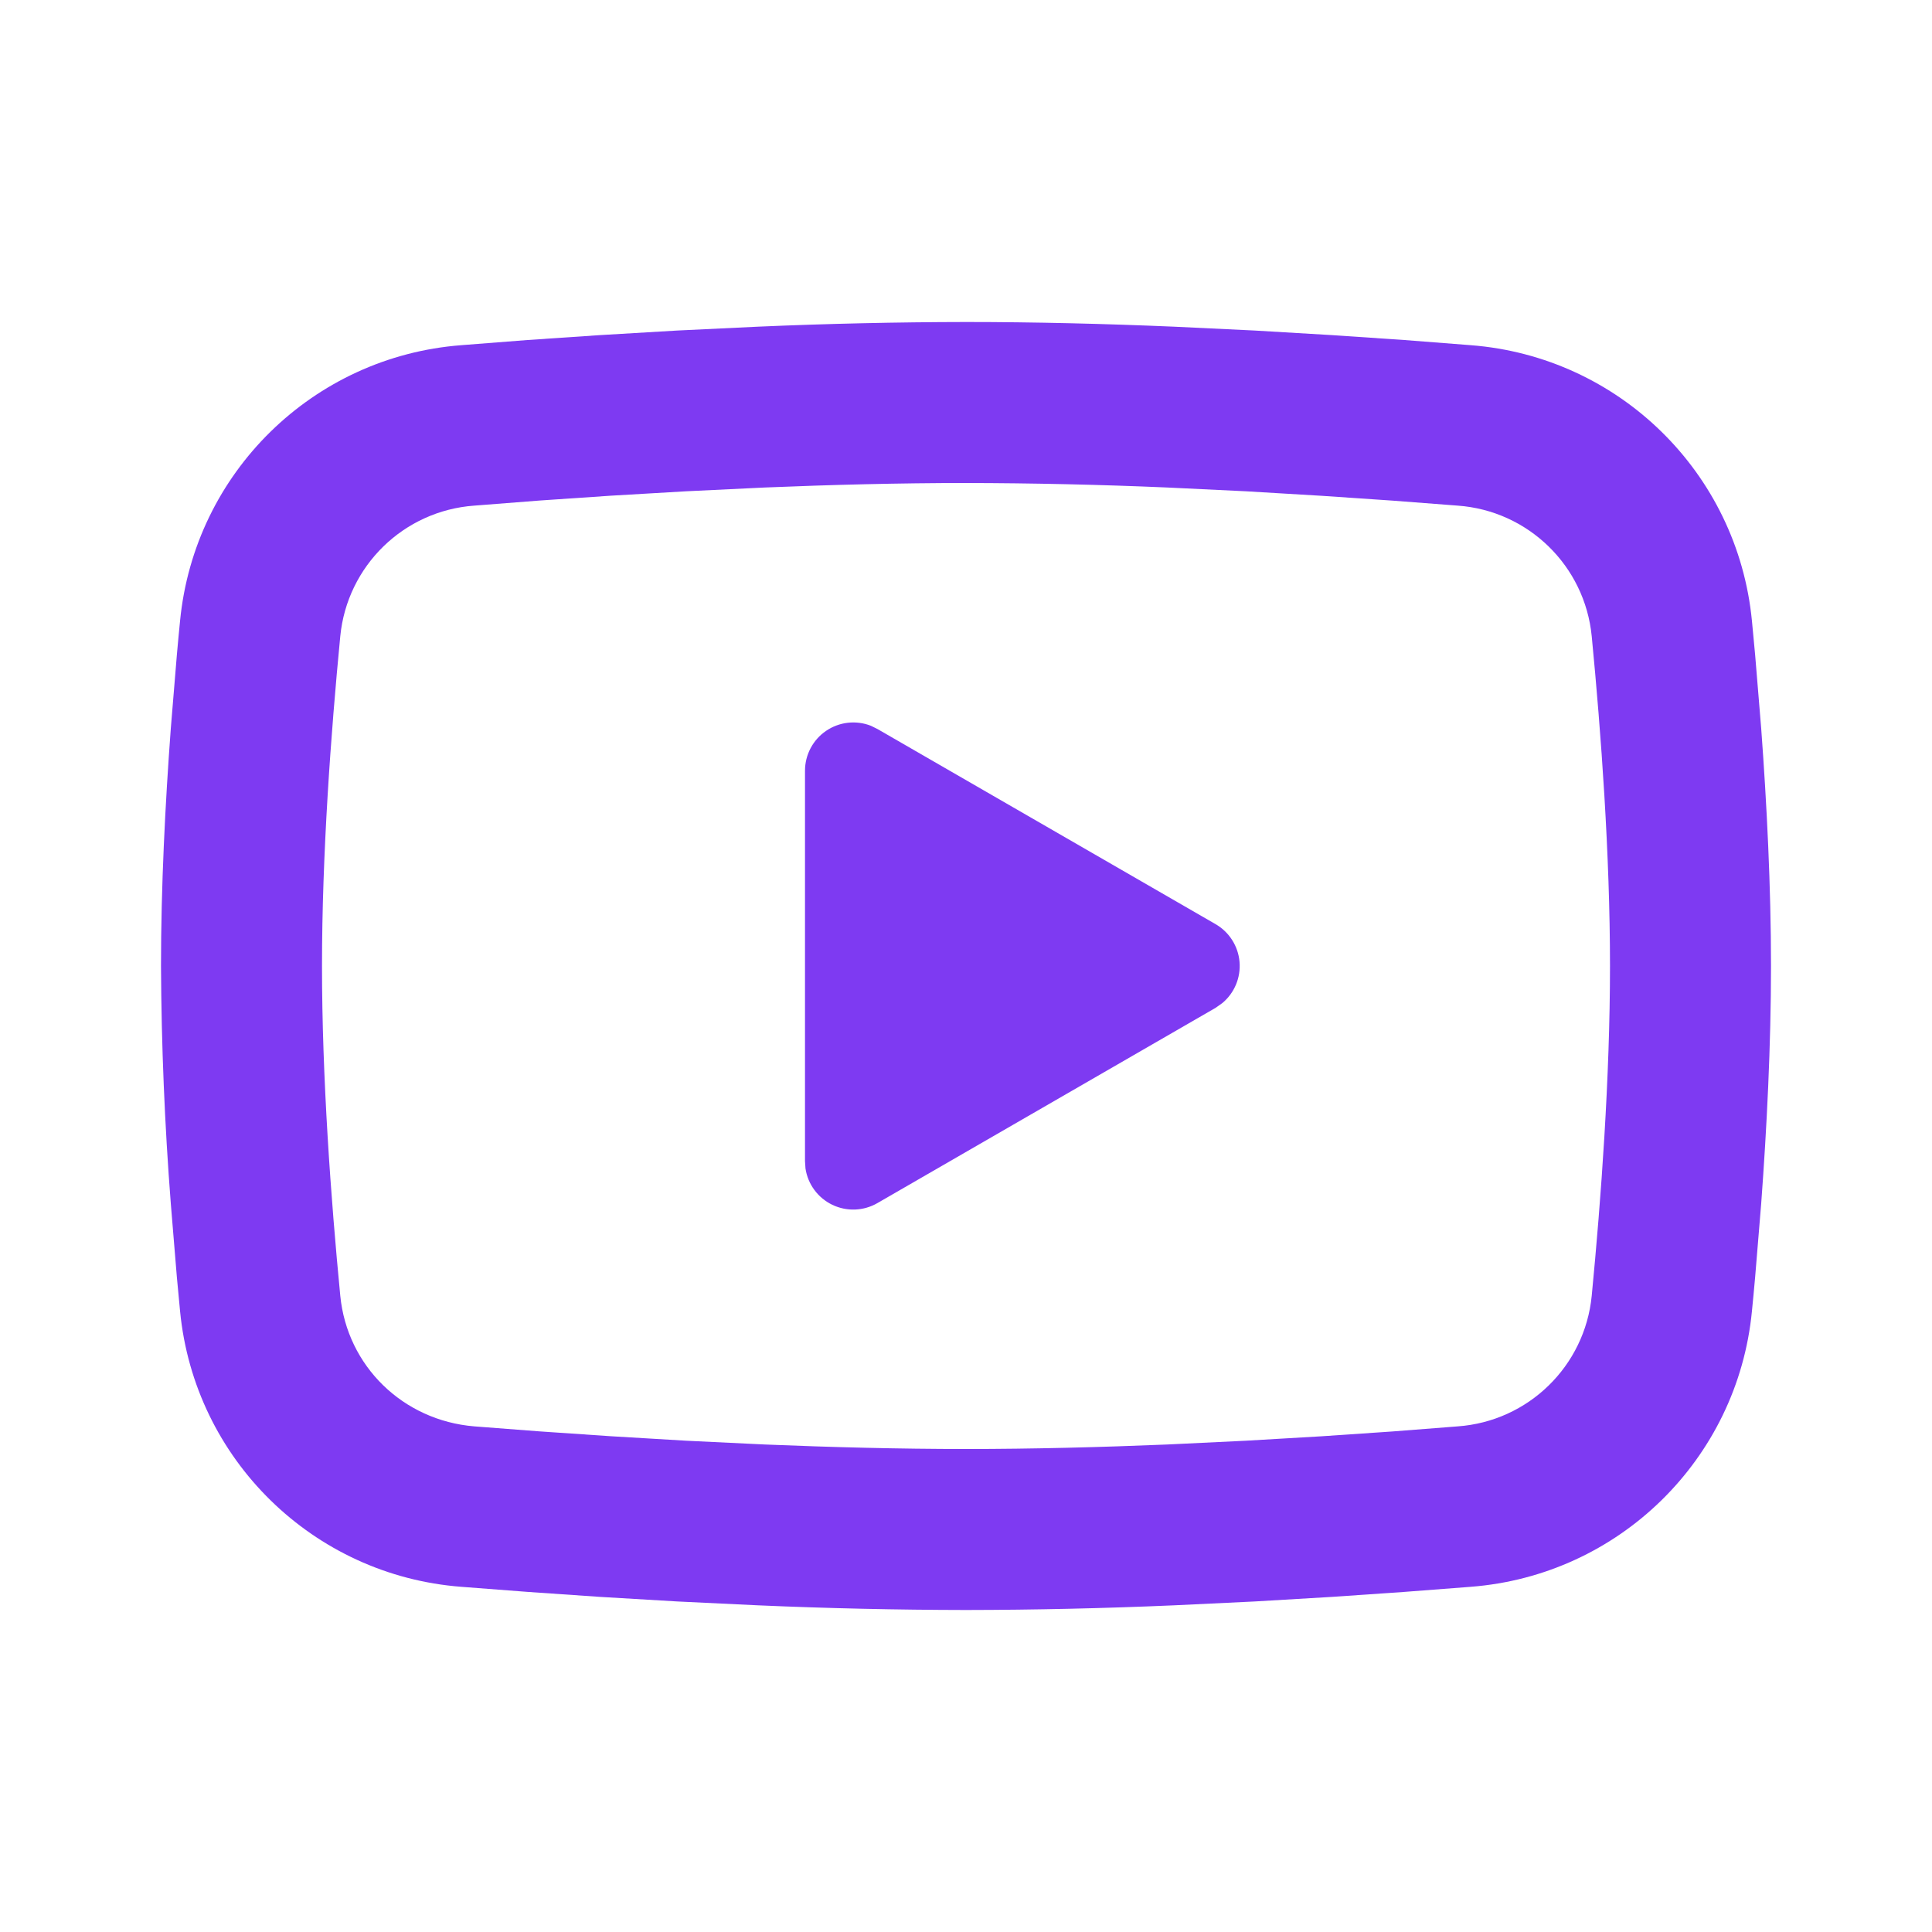
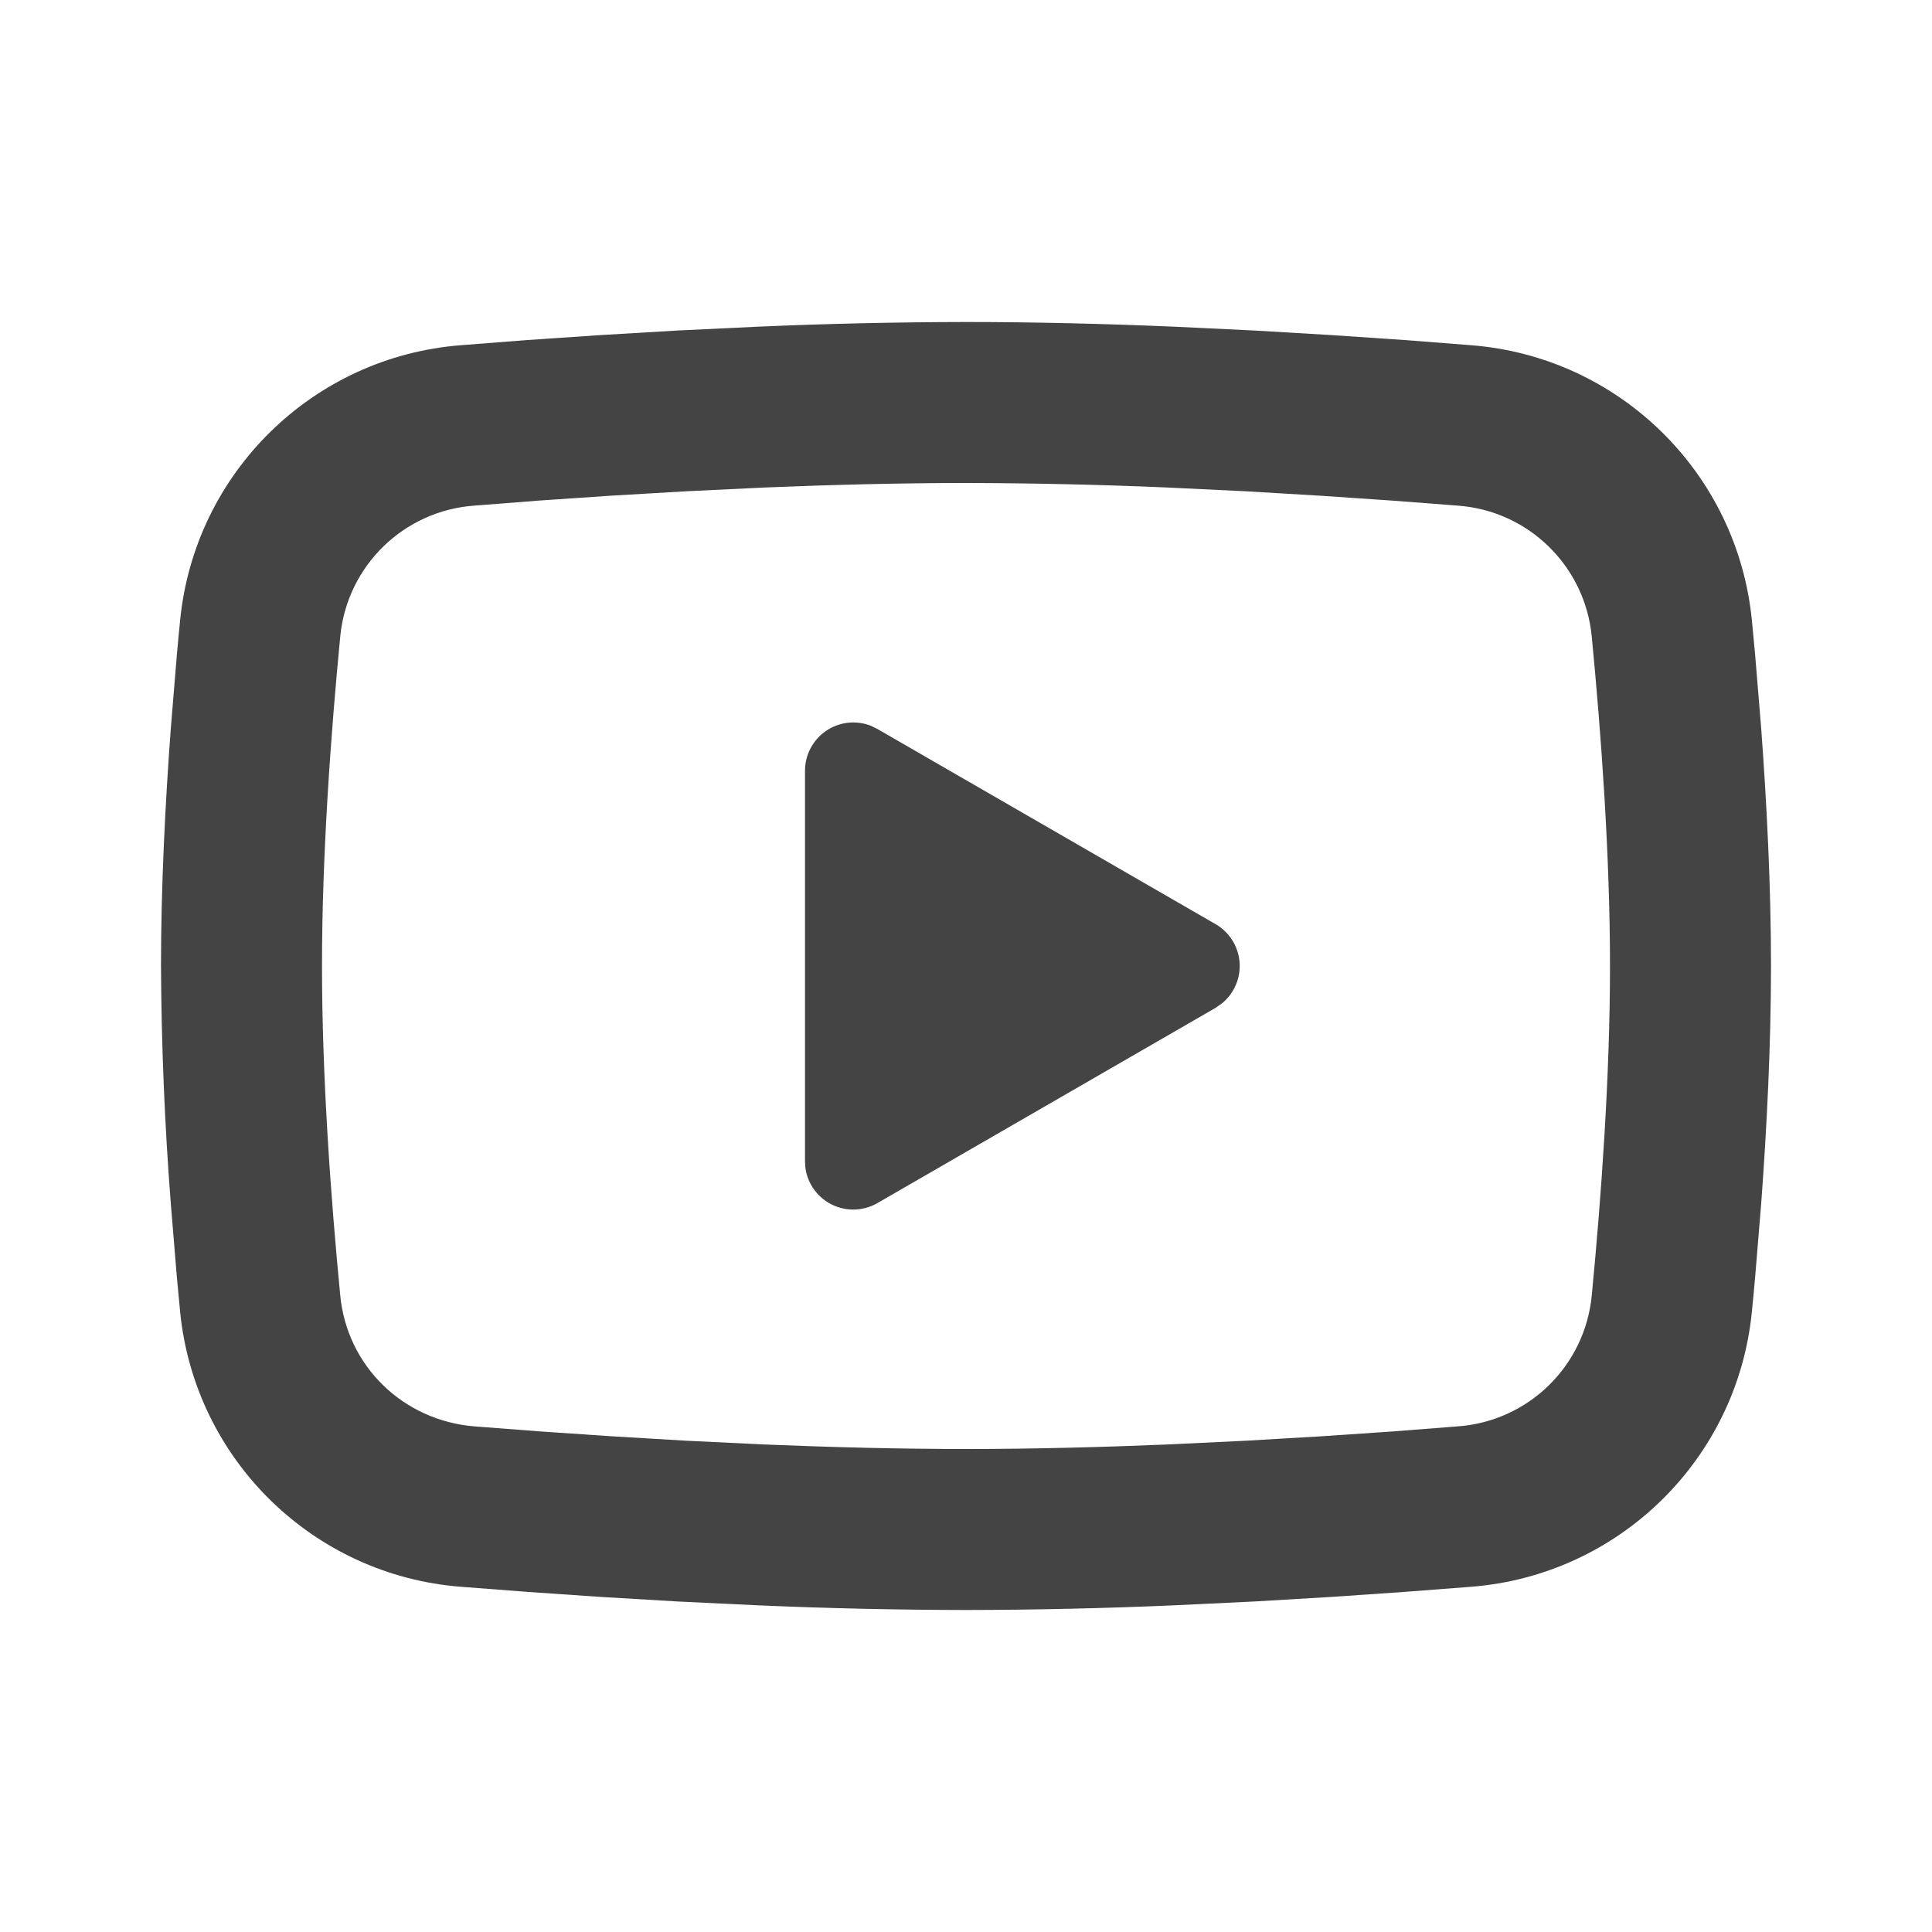
<svg xmlns="http://www.w3.org/2000/svg" width="27" height="27" viewBox="0 0 24 24">
  <g fill="none">
    <path d="M24 0v24H0V0h24ZM12.593 23.258l-.011.002l-.071.035l-.02.004l-.014-.004l-.071-.035c-.01-.004-.019-.001-.024.005l-.004.01l-.017.428l.005.02l.01.013l.104.074l.015.004l.012-.004l.104-.074l.012-.016l.004-.017l-.017-.427c-.002-.01-.009-.017-.017-.018Zm.265-.113l-.013.002l-.185.093l-.01.01l-.003.011l.018.43l.005.012l.008.007l.201.093c.012.004.023 0 .029-.008l.004-.014l-.034-.614c-.003-.012-.01-.02-.02-.022Zm-.715.002a.023.023 0 0 0-.027.006l-.006.014l-.034.614c0 .012.007.02.017.024l.015-.002l.201-.093l.01-.008l.004-.011l.017-.43l-.003-.012l-.01-.01l-.184-.092Z" />
-     <path fill="#7E3AF2" d="M12 4c.855 0 1.732.022 2.582.058l1.004.048l.961.057l.9.061l.822.064a3.802 3.802 0 0 1 3.494 3.423l.04.425l.075.91c.07.943.122 1.971.122 2.954c0 .983-.052 2.011-.122 2.954l-.075.91c-.013.146-.026.287-.04.425a3.802 3.802 0 0 1-3.495 3.423l-.82.063l-.9.062l-.962.057l-1.004.048A61.59 61.59 0 0 1 12 20a61.59 61.59 0 0 1-2.582-.058l-1.004-.048l-.961-.057l-.9-.062l-.822-.063a3.802 3.802 0 0 1-3.494-3.423l-.04-.425l-.075-.91A40.662 40.662 0 0 1 2 12c0-.983.052-2.011.122-2.954l.075-.91c.013-.146.026-.287.04-.425A3.802 3.802 0 0 1 5.73 4.288l.821-.064l.9-.061l.962-.057l1.004-.048A61.676 61.676 0 0 1 12 4Zm0 2c-.825 0-1.674.022-2.5.056l-.978.047l-.939.055l-.882.06l-.808.063a1.802 1.802 0 0 0-1.666 1.623C4.11 9.113 4 10.618 4 12c0 1.382.11 2.887.227 4.096c.085.872.777 1.55 1.666 1.623l.808.062l.882.06l.939.056l.978.047c.826.034 1.675.056 2.5.056s1.674-.022 2.5-.056l.978-.047l.939-.055l.882-.06l.808-.063a1.802 1.802 0 0 0 1.666-1.623C19.89 14.887 20 13.382 20 12c0-1.382-.11-2.887-.227-4.096a1.802 1.802 0 0 0-1.666-1.623l-.808-.062l-.882-.06l-.939-.056l-.978-.047A60.693 60.693 0 0 0 12 6Zm-2 3.575a.6.6 0 0 1 .819-.559l.081.04l4.2 2.424a.6.6 0 0 1 .085.98l-.085.06l-4.2 2.425a.6.6 0 0 1-.894-.43l-.006-.09v-4.85Z" />
+     <path fill="#444444" d="M12 4c.855 0 1.732.022 2.582.058l1.004.048l.961.057l.9.061l.822.064a3.802 3.802 0 0 1 3.494 3.423l.04.425l.075.91c.07.943.122 1.971.122 2.954c0 .983-.052 2.011-.122 2.954l-.075.91c-.013.146-.026.287-.04.425a3.802 3.802 0 0 1-3.495 3.423l-.82.063l-.9.062l-.962.057l-1.004.048A61.59 61.59 0 0 1 12 20a61.59 61.59 0 0 1-2.582-.058l-1.004-.048l-.961-.057l-.9-.062l-.822-.063a3.802 3.802 0 0 1-3.494-3.423l-.04-.425l-.075-.91A40.662 40.662 0 0 1 2 12c0-.983.052-2.011.122-2.954l.075-.91c.013-.146.026-.287.04-.425A3.802 3.802 0 0 1 5.73 4.288l.821-.064l.9-.061l.962-.057l1.004-.048A61.676 61.676 0 0 1 12 4Zm0 2c-.825 0-1.674.022-2.5.056l-.978.047l-.939.055l-.882.06l-.808.063a1.802 1.802 0 0 0-1.666 1.623C4.11 9.113 4 10.618 4 12c0 1.382.11 2.887.227 4.096c.085.872.777 1.55 1.666 1.623l.808.062l.882.06l.939.056l.978.047c.826.034 1.675.056 2.5.056s1.674-.022 2.5-.056l.978-.047l.939-.055l.882-.06l.808-.063a1.802 1.802 0 0 0 1.666-1.623C19.89 14.887 20 13.382 20 12c0-1.382-.11-2.887-.227-4.096a1.802 1.802 0 0 0-1.666-1.623l-.808-.062l-.882-.06l-.939-.056l-.978-.047A60.693 60.693 0 0 0 12 6Zm-2 3.575a.6.6 0 0 1 .819-.559l.081.04l4.2 2.424a.6.6 0 0 1 .085.98l-.085.06l-4.2 2.425a.6.6 0 0 1-.894-.43l-.006-.09v-4.85Z" />
  </g>
</svg>
